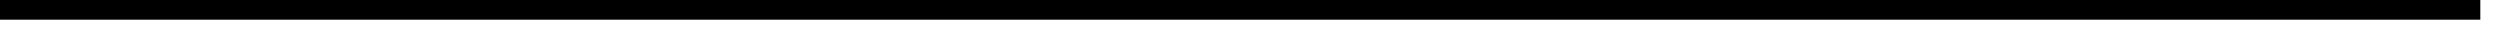
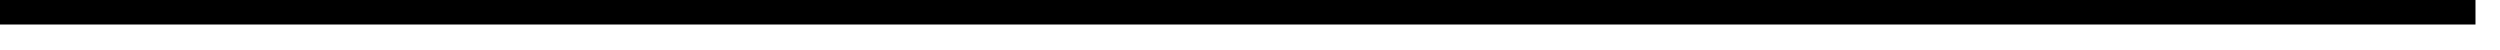
- <svg xmlns="http://www.w3.org/2000/svg" version="1.1" width="127px" height="2px">
-   <g transform="matrix(1 0 0 1 -369 -1065 )">
-     <path d="M 369 1065.5  L 495 1065.5  " stroke-width="1" stroke="#000000" fill="none" />
+ <svg xmlns="http://www.w3.org/2000/svg" version="1.1" width="102px" height="2px">
+   <g transform="matrix(1 0 0 1 -395 -1287 )">
+     <path d="M 395 1287.5  L 496 1287.5  " stroke-width="1" stroke="#000000" fill="none" />
  </g>
</svg>
